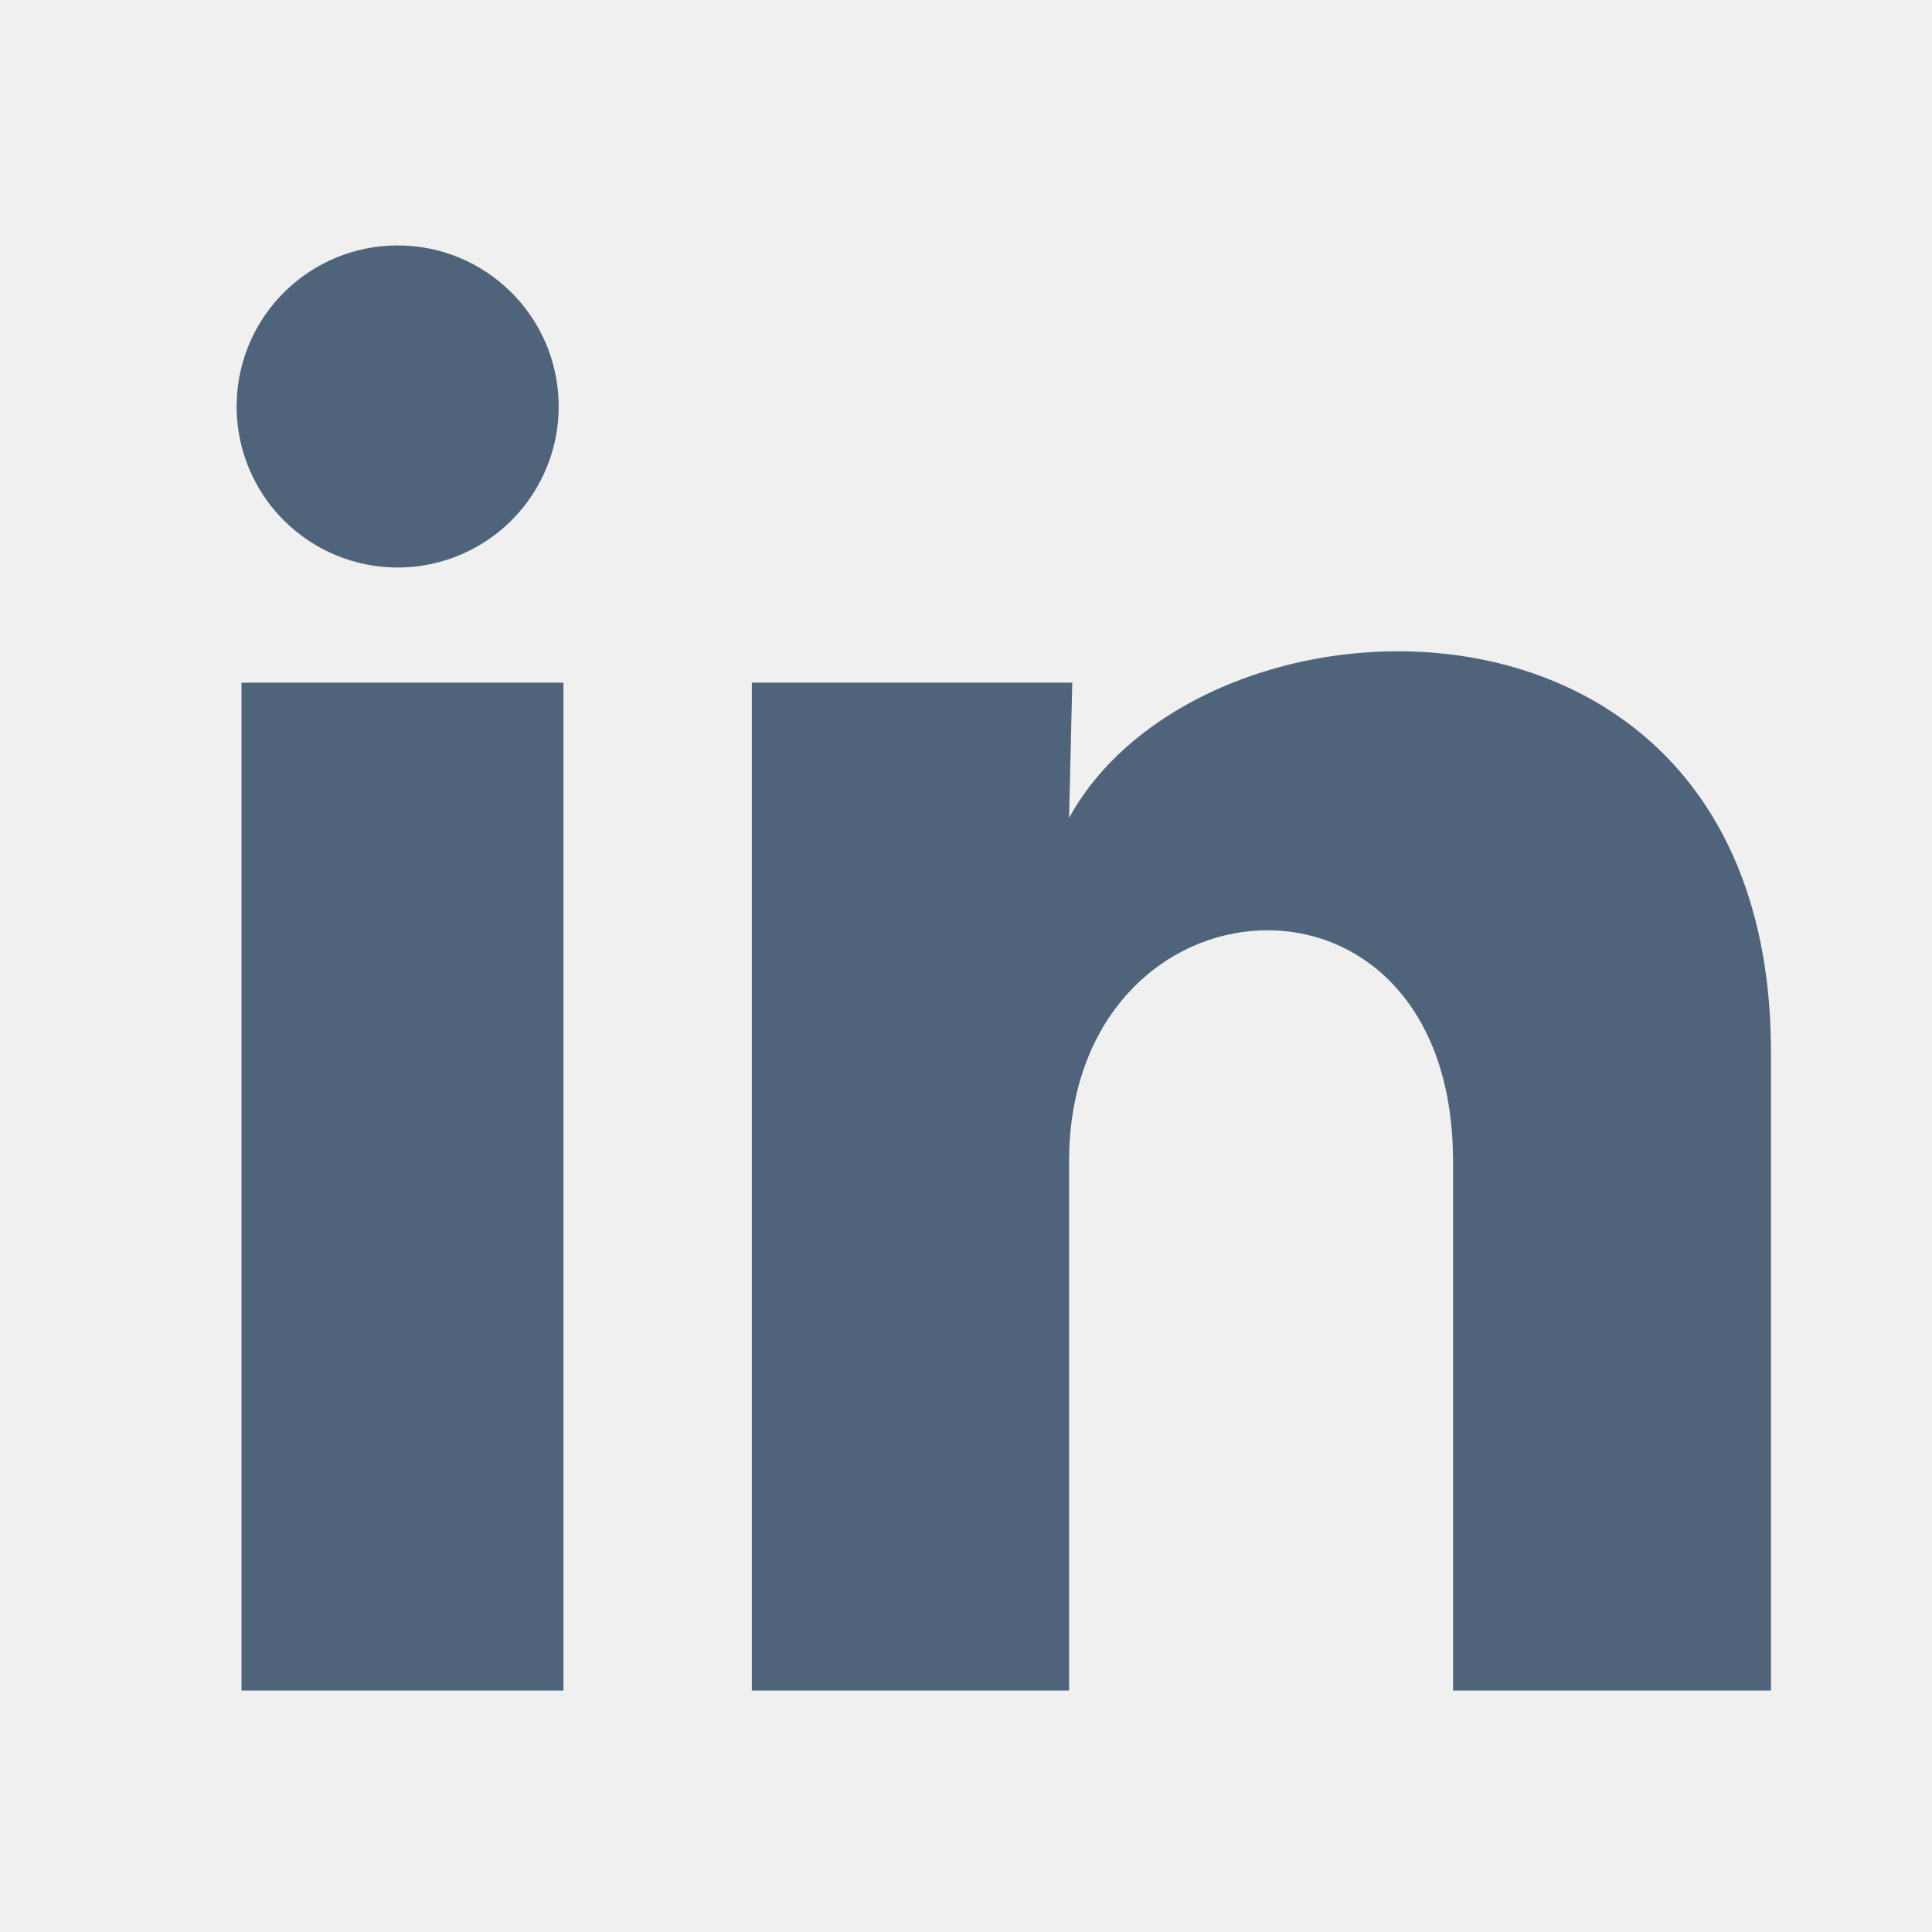
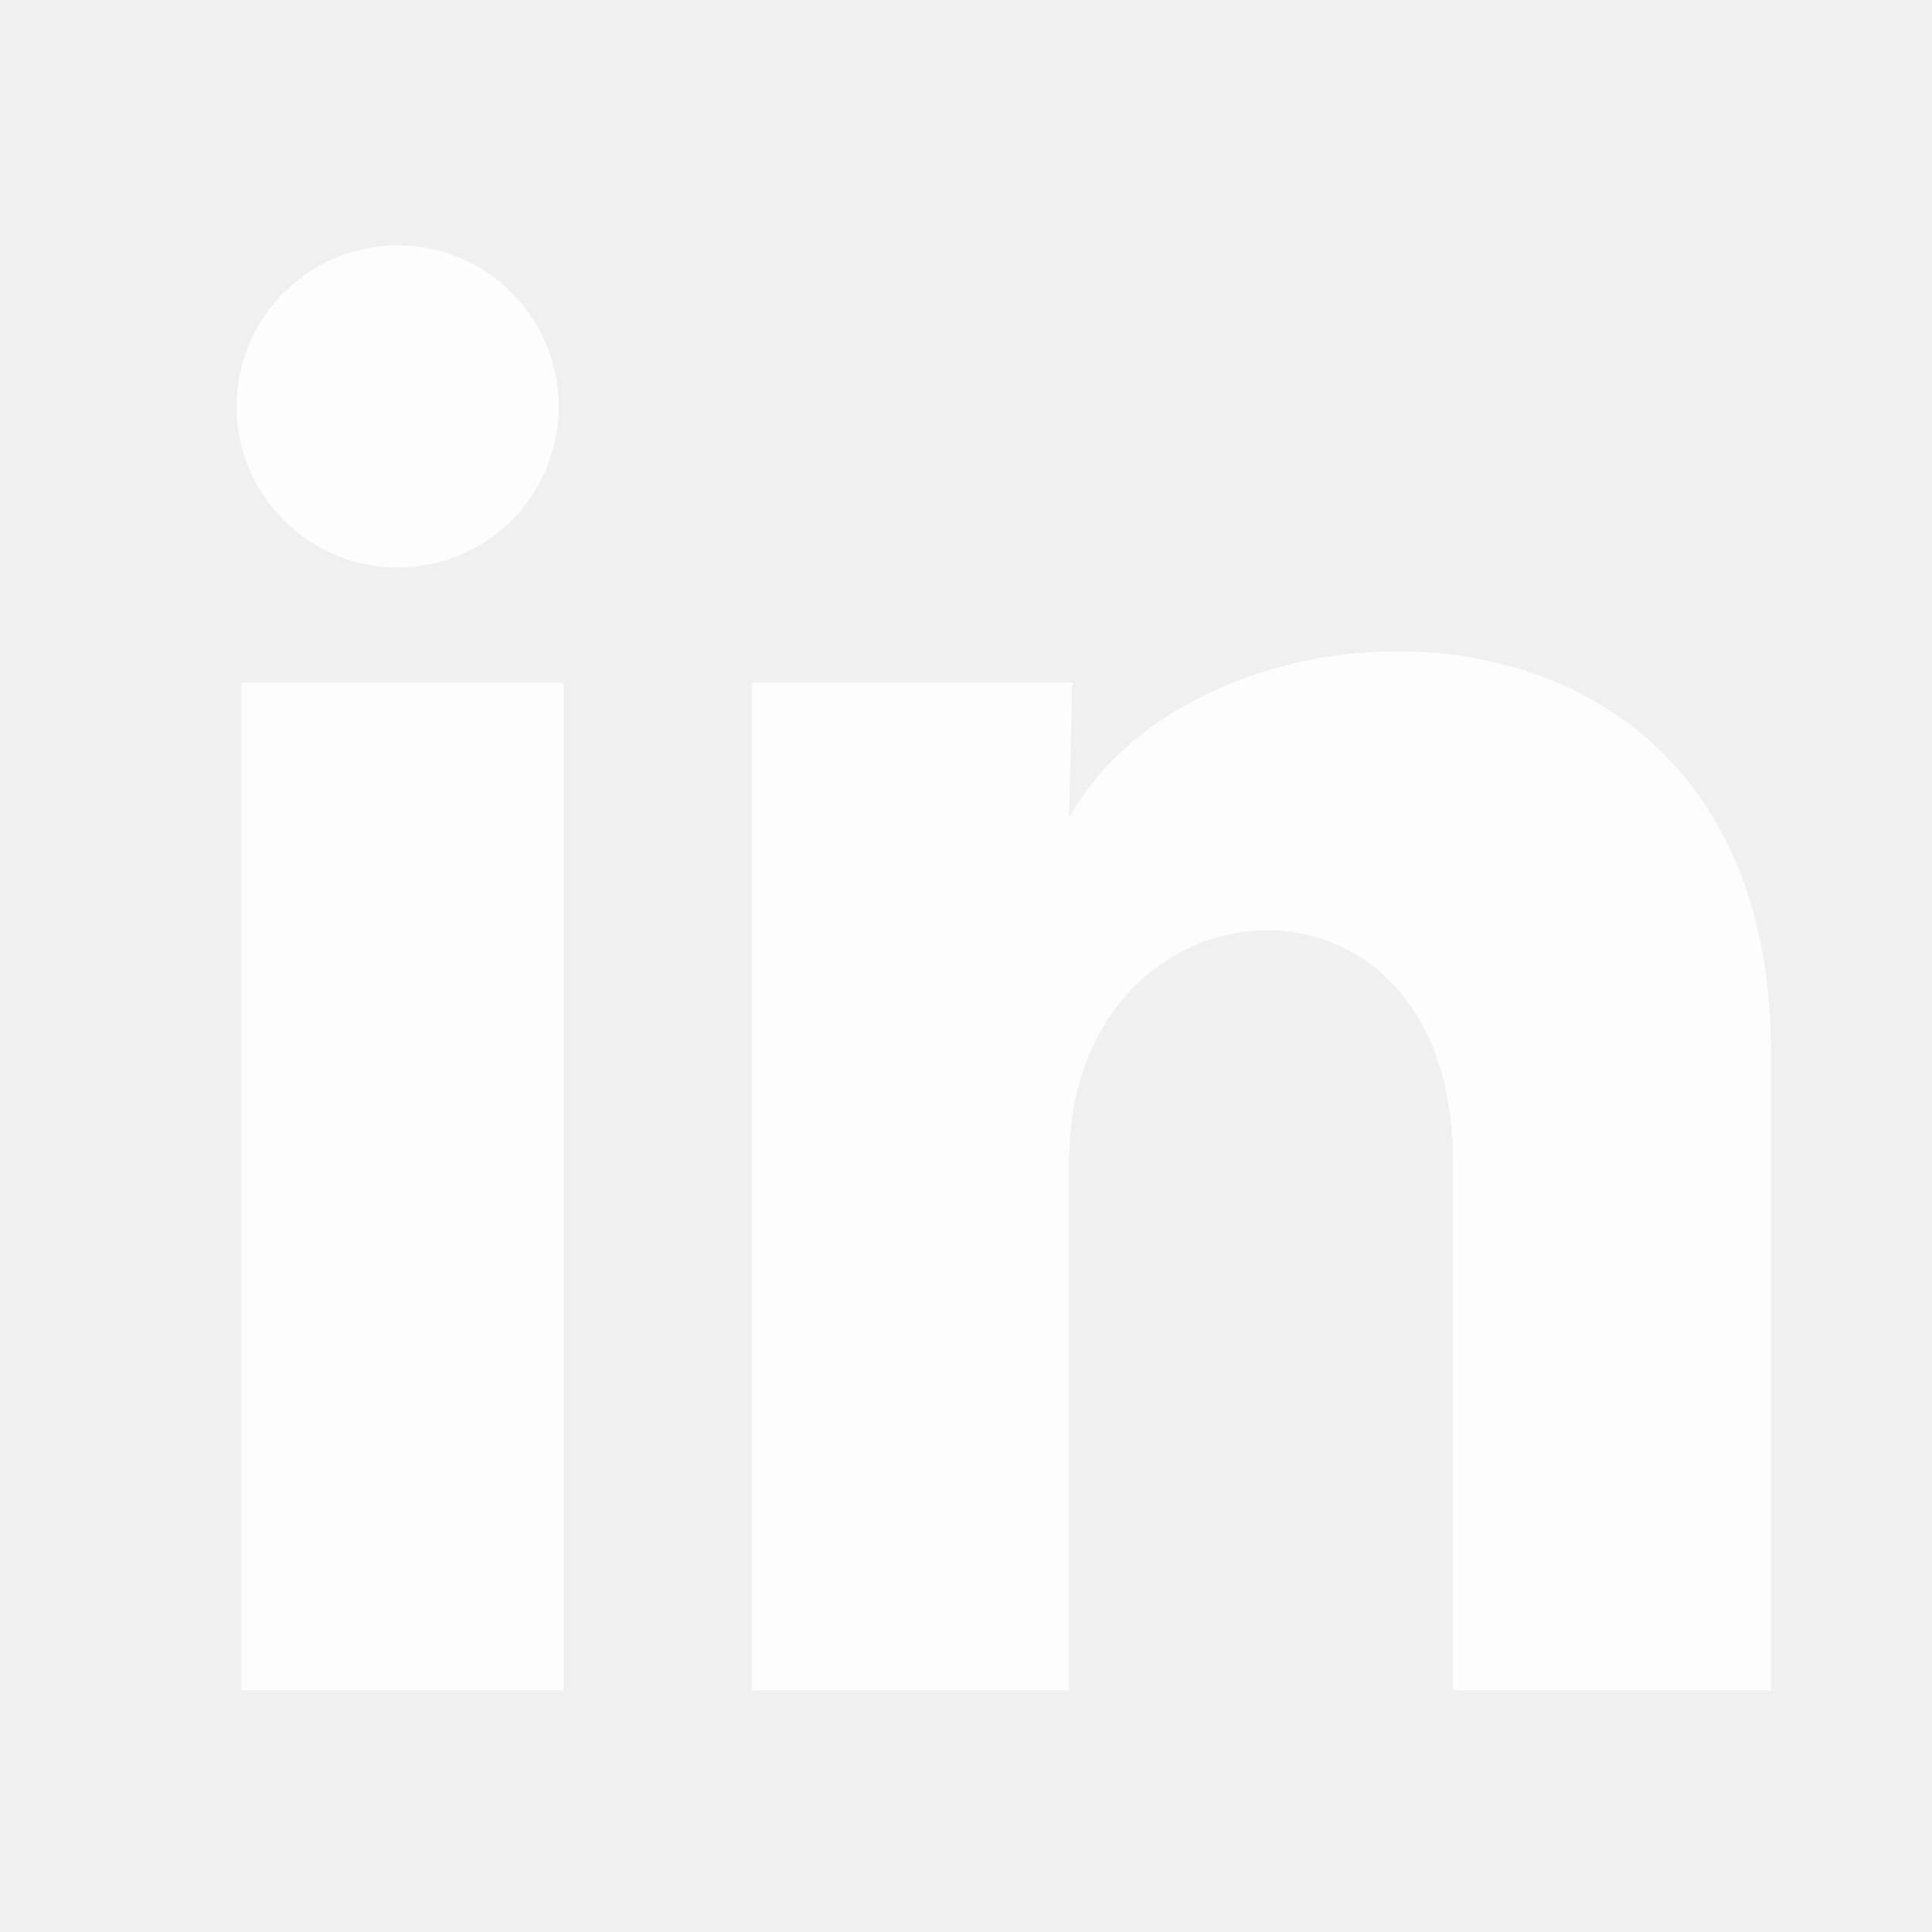
<svg xmlns="http://www.w3.org/2000/svg" width="20" height="20" fill="none" overflow="visible" preserveAspectRatio="none" style="display:block">
-   <path fill="#4F647A" d="M5.783 4.167a1.667 1.667 0 1 1-3.333 0 1.667 1.667 0 0 1 3.333 0m.05 2.9H2.5V17.5h3.333zm5.267 0H7.783V17.5h3.284v-5.475c0-3.05 3.975-3.333 3.975 0V17.5h3.291v-6.608c0-5.142-5.883-4.95-7.266-2.425z" />
+   <path fill="#fff" fill-opacity=".88" d="M5.783 4.167a1.667 1.667 0 1 1-3.333 0 1.667 1.667 0 0 1 3.333 0m.05 2.9H2.5V17.5h3.333zm5.267 0H7.783V17.5h3.284v-5.475c0-3.05 3.975-3.333 3.975 0V17.5h3.291v-6.608c0-5.142-5.883-4.95-7.266-2.425z" />
</svg>
